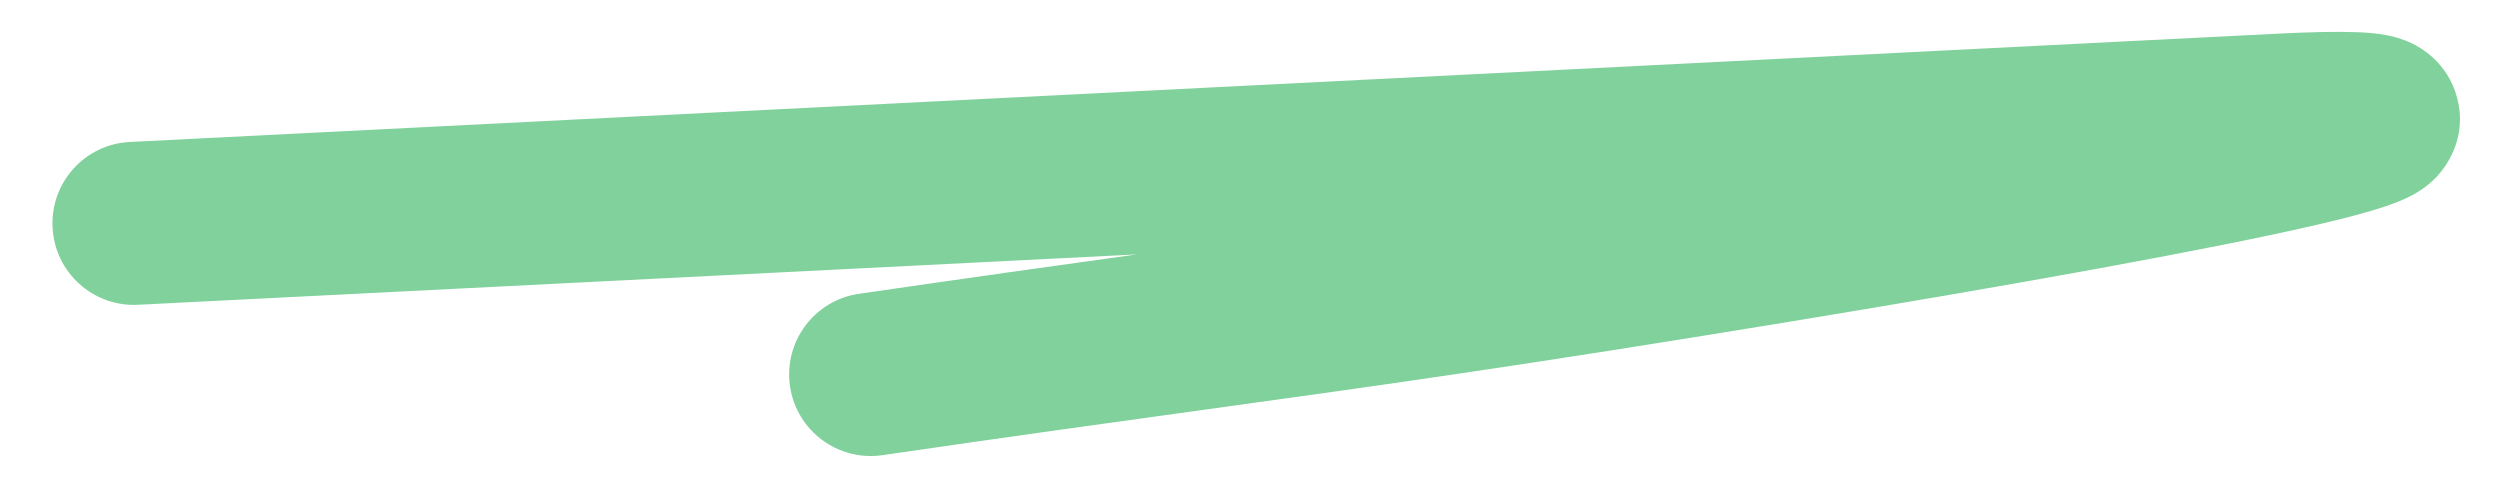
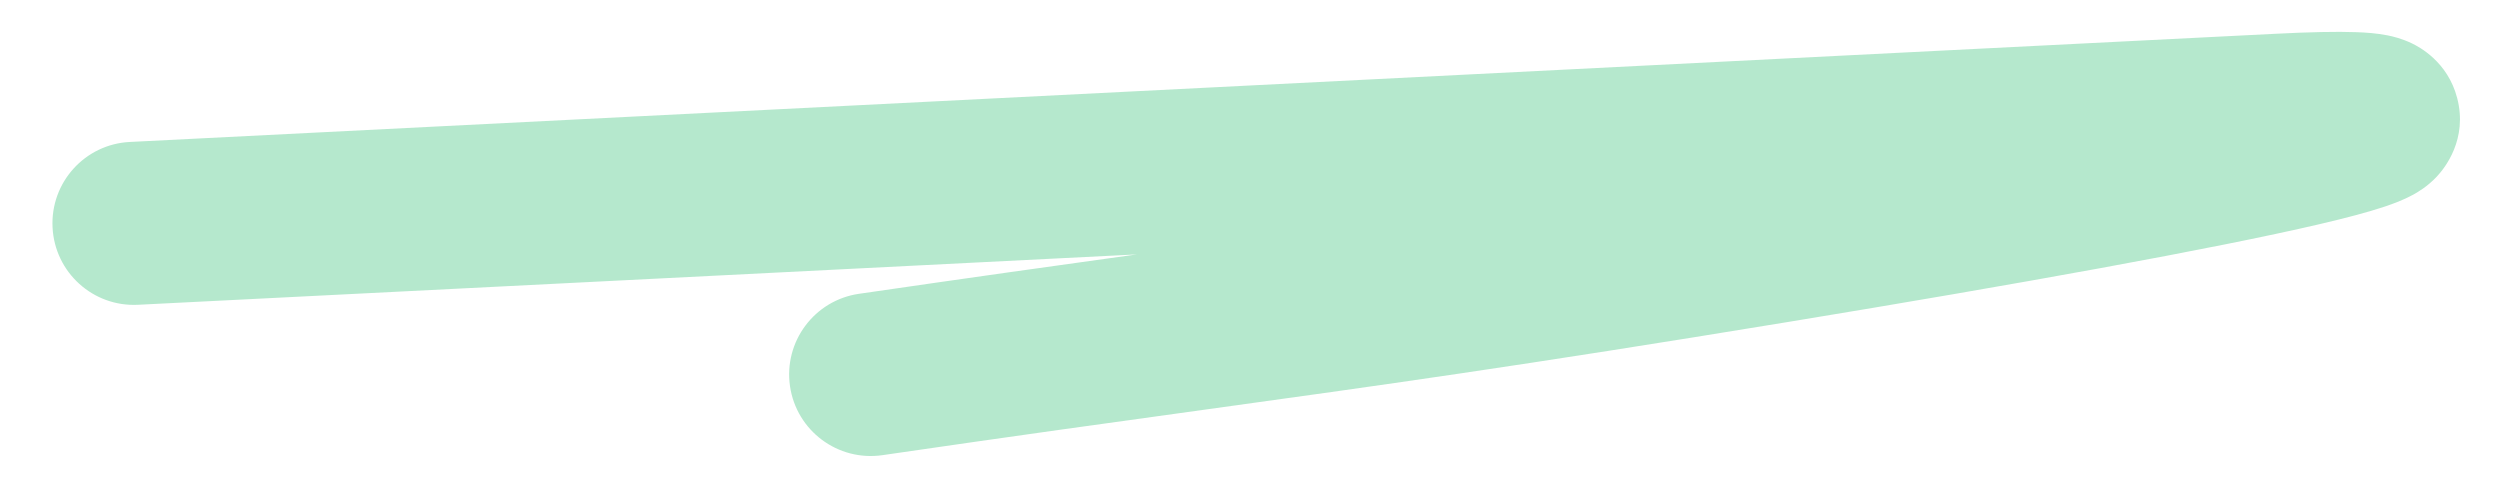
<svg xmlns="http://www.w3.org/2000/svg" width="46" height="9" viewBox="0 0 46 9" fill="none">
-   <path fill-rule="evenodd" clip-rule="evenodd" d="M0.967 4.185C0.925 3.358 1.562 2.653 2.389 2.612C8.703 2.293 15.414 1.955 22.125 1.617C28.836 1.278 35.547 0.94 41.859 0.622C42.487 0.59 42.99 0.578 43.356 0.592C43.53 0.598 43.737 0.612 43.932 0.651C44.023 0.669 44.195 0.709 44.383 0.8C44.508 0.861 45.038 1.133 45.212 1.804C45.41 2.563 44.983 3.095 44.834 3.253C44.663 3.434 44.483 3.538 44.403 3.582C44.222 3.681 44.026 3.752 43.883 3.8C43.571 3.905 43.153 4.014 42.674 4.126C40.746 4.576 37.149 5.226 32.908 5.923C27.917 6.743 25.387 7.092 22.172 7.537C20.517 7.765 18.682 8.019 16.237 8.375C15.417 8.494 14.655 7.926 14.536 7.106C14.417 6.286 14.985 5.525 15.805 5.406C17.862 5.107 19.482 4.88 20.919 4.681C14.662 4.997 8.428 5.311 2.54 5.608C1.713 5.65 1.008 5.013 0.967 4.185Z" fill="#80D19C" />
+   <path fill-rule="evenodd" clip-rule="evenodd" d="M0.967 4.185C0.925 3.358 1.562 2.653 2.389 2.612C8.703 2.293 15.414 1.955 22.125 1.617C28.836 1.278 35.547 0.94 41.859 0.622C42.487 0.59 42.99 0.578 43.356 0.592C43.53 0.598 43.737 0.612 43.932 0.651C44.023 0.669 44.195 0.709 44.383 0.8C44.508 0.861 45.038 1.133 45.212 1.804C45.41 2.563 44.983 3.095 44.834 3.253C44.663 3.434 44.483 3.538 44.403 3.582C44.222 3.681 44.026 3.752 43.883 3.8C43.571 3.905 43.153 4.014 42.674 4.126C40.746 4.576 37.149 5.226 32.908 5.923C27.917 6.743 25.387 7.092 22.172 7.537C20.517 7.765 18.682 8.019 16.237 8.375C15.417 8.494 14.655 7.926 14.536 7.106C14.417 6.286 14.985 5.525 15.805 5.406C17.862 5.107 19.482 4.88 20.919 4.681C14.662 4.997 8.428 5.311 2.54 5.608C1.713 5.65 1.008 5.013 0.967 4.185Z" fill="#b5e8cd" />
</svg>
